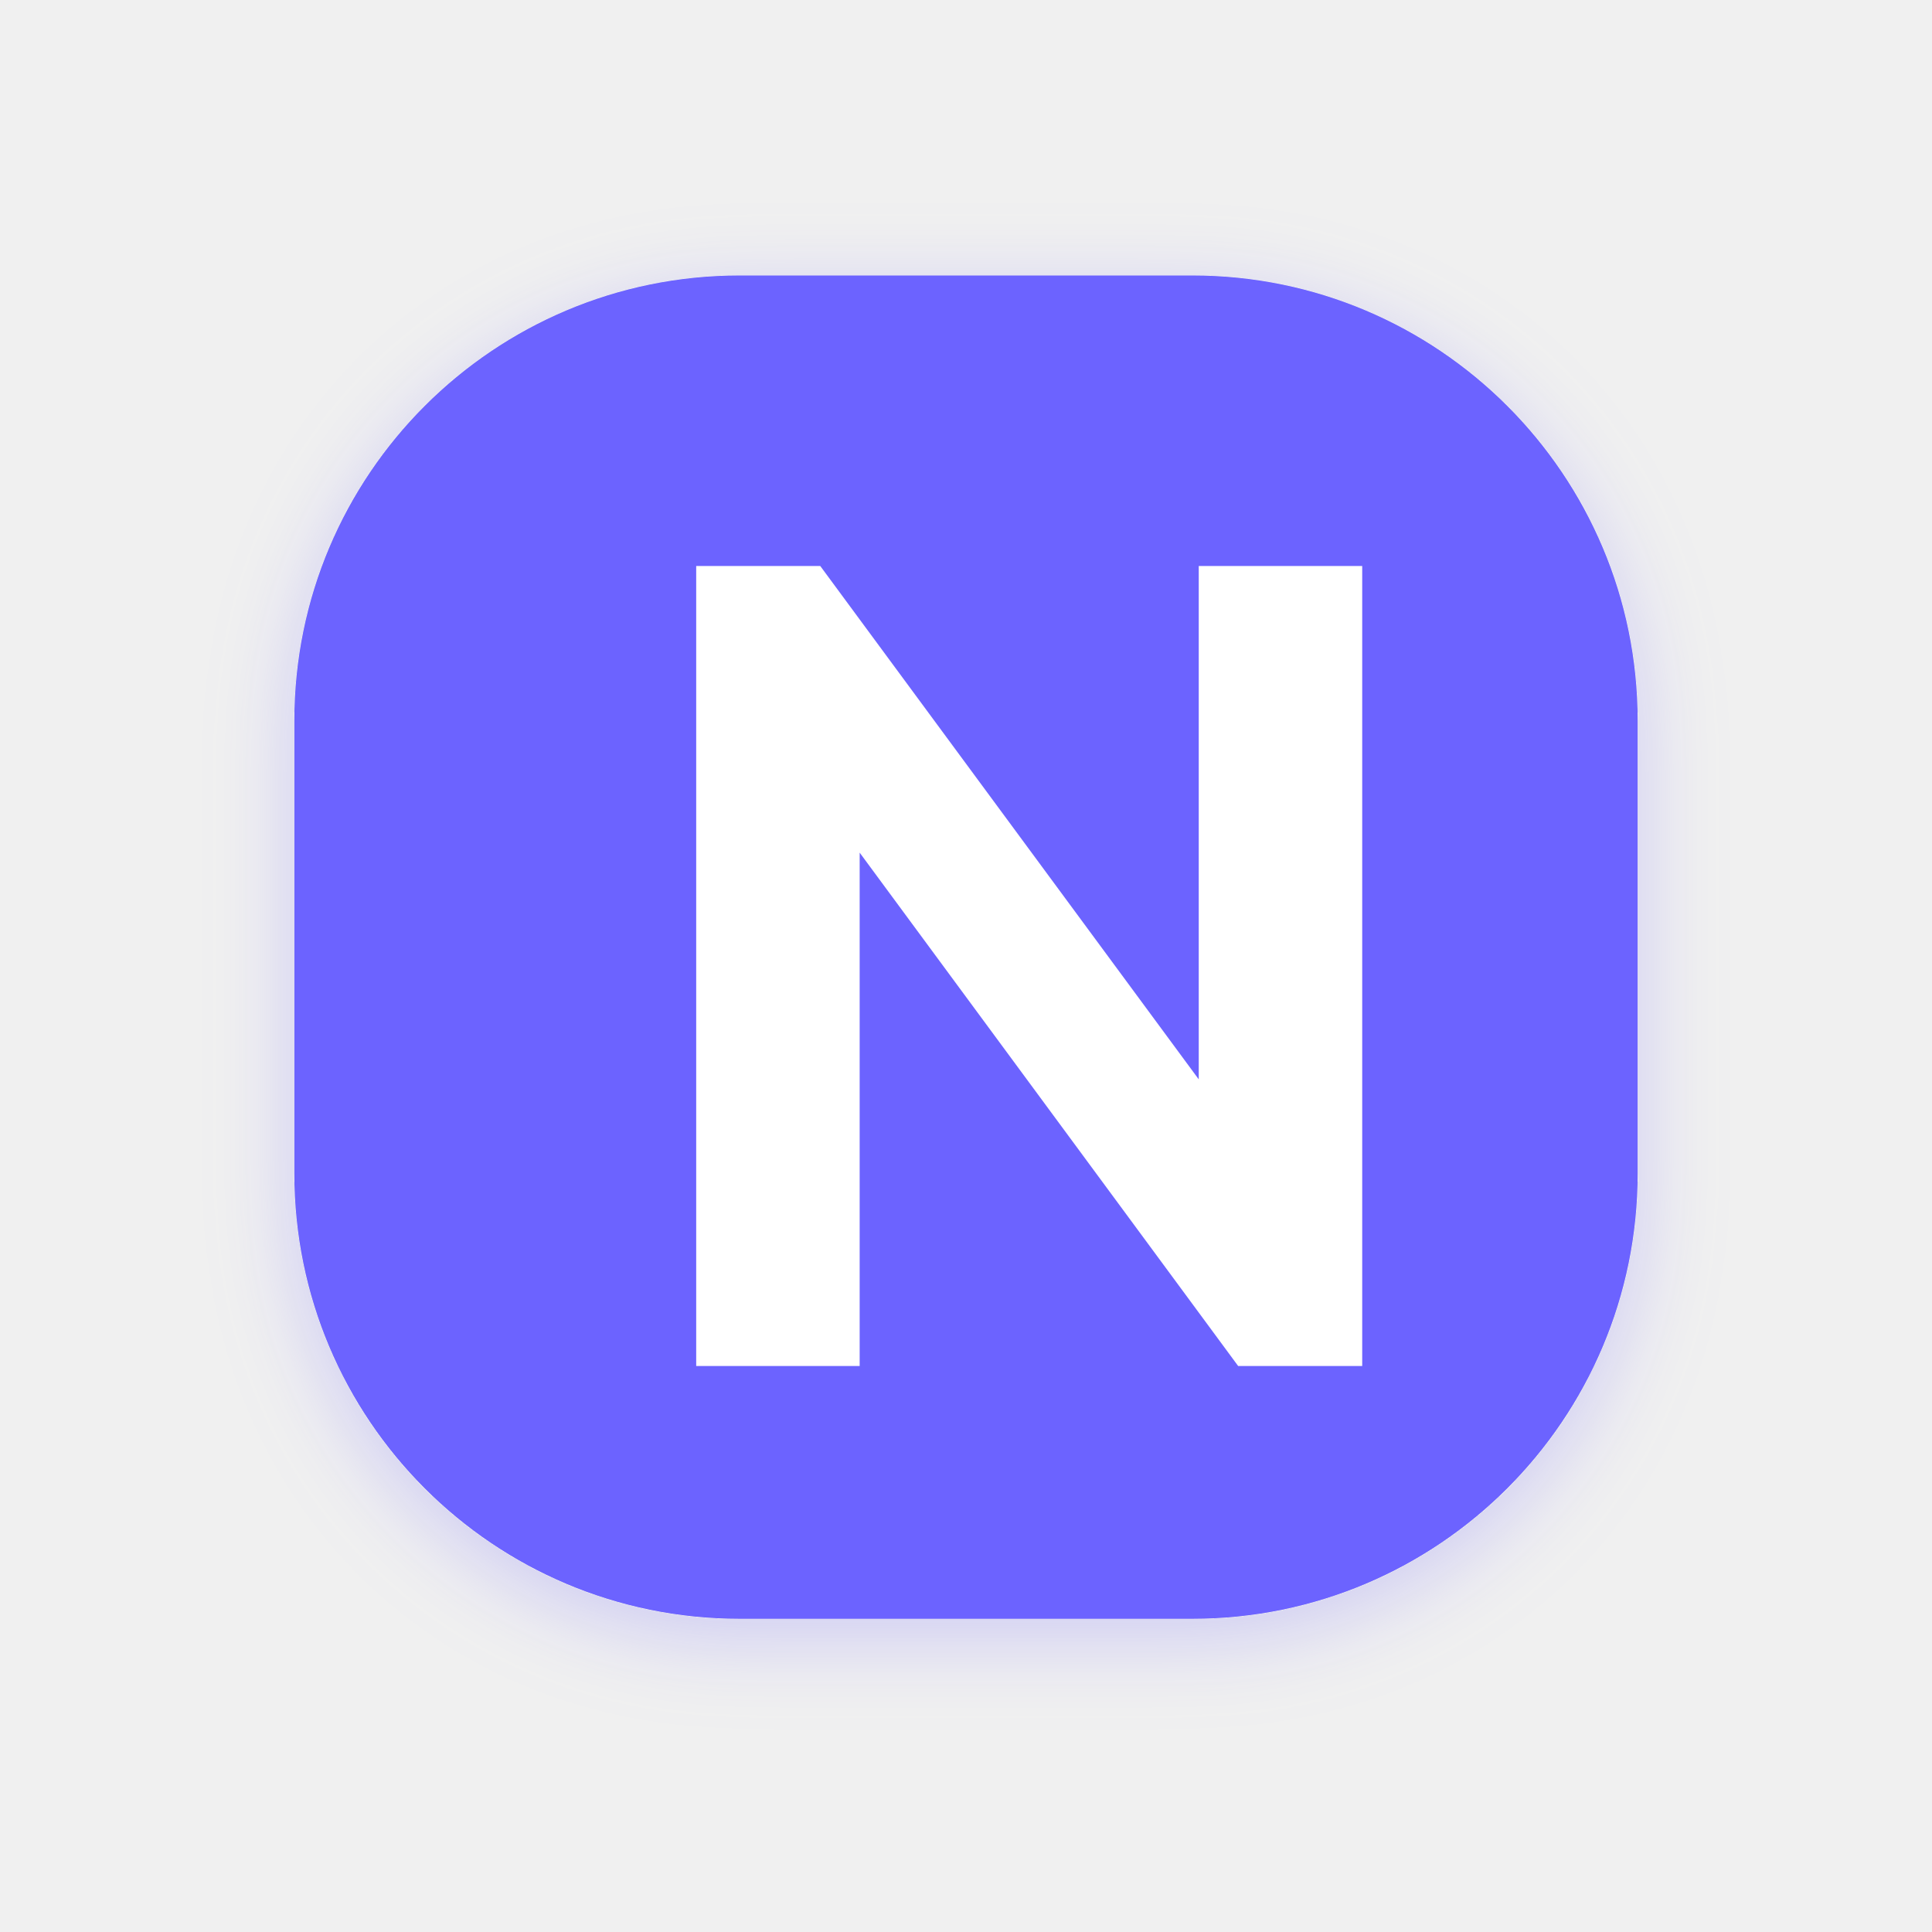
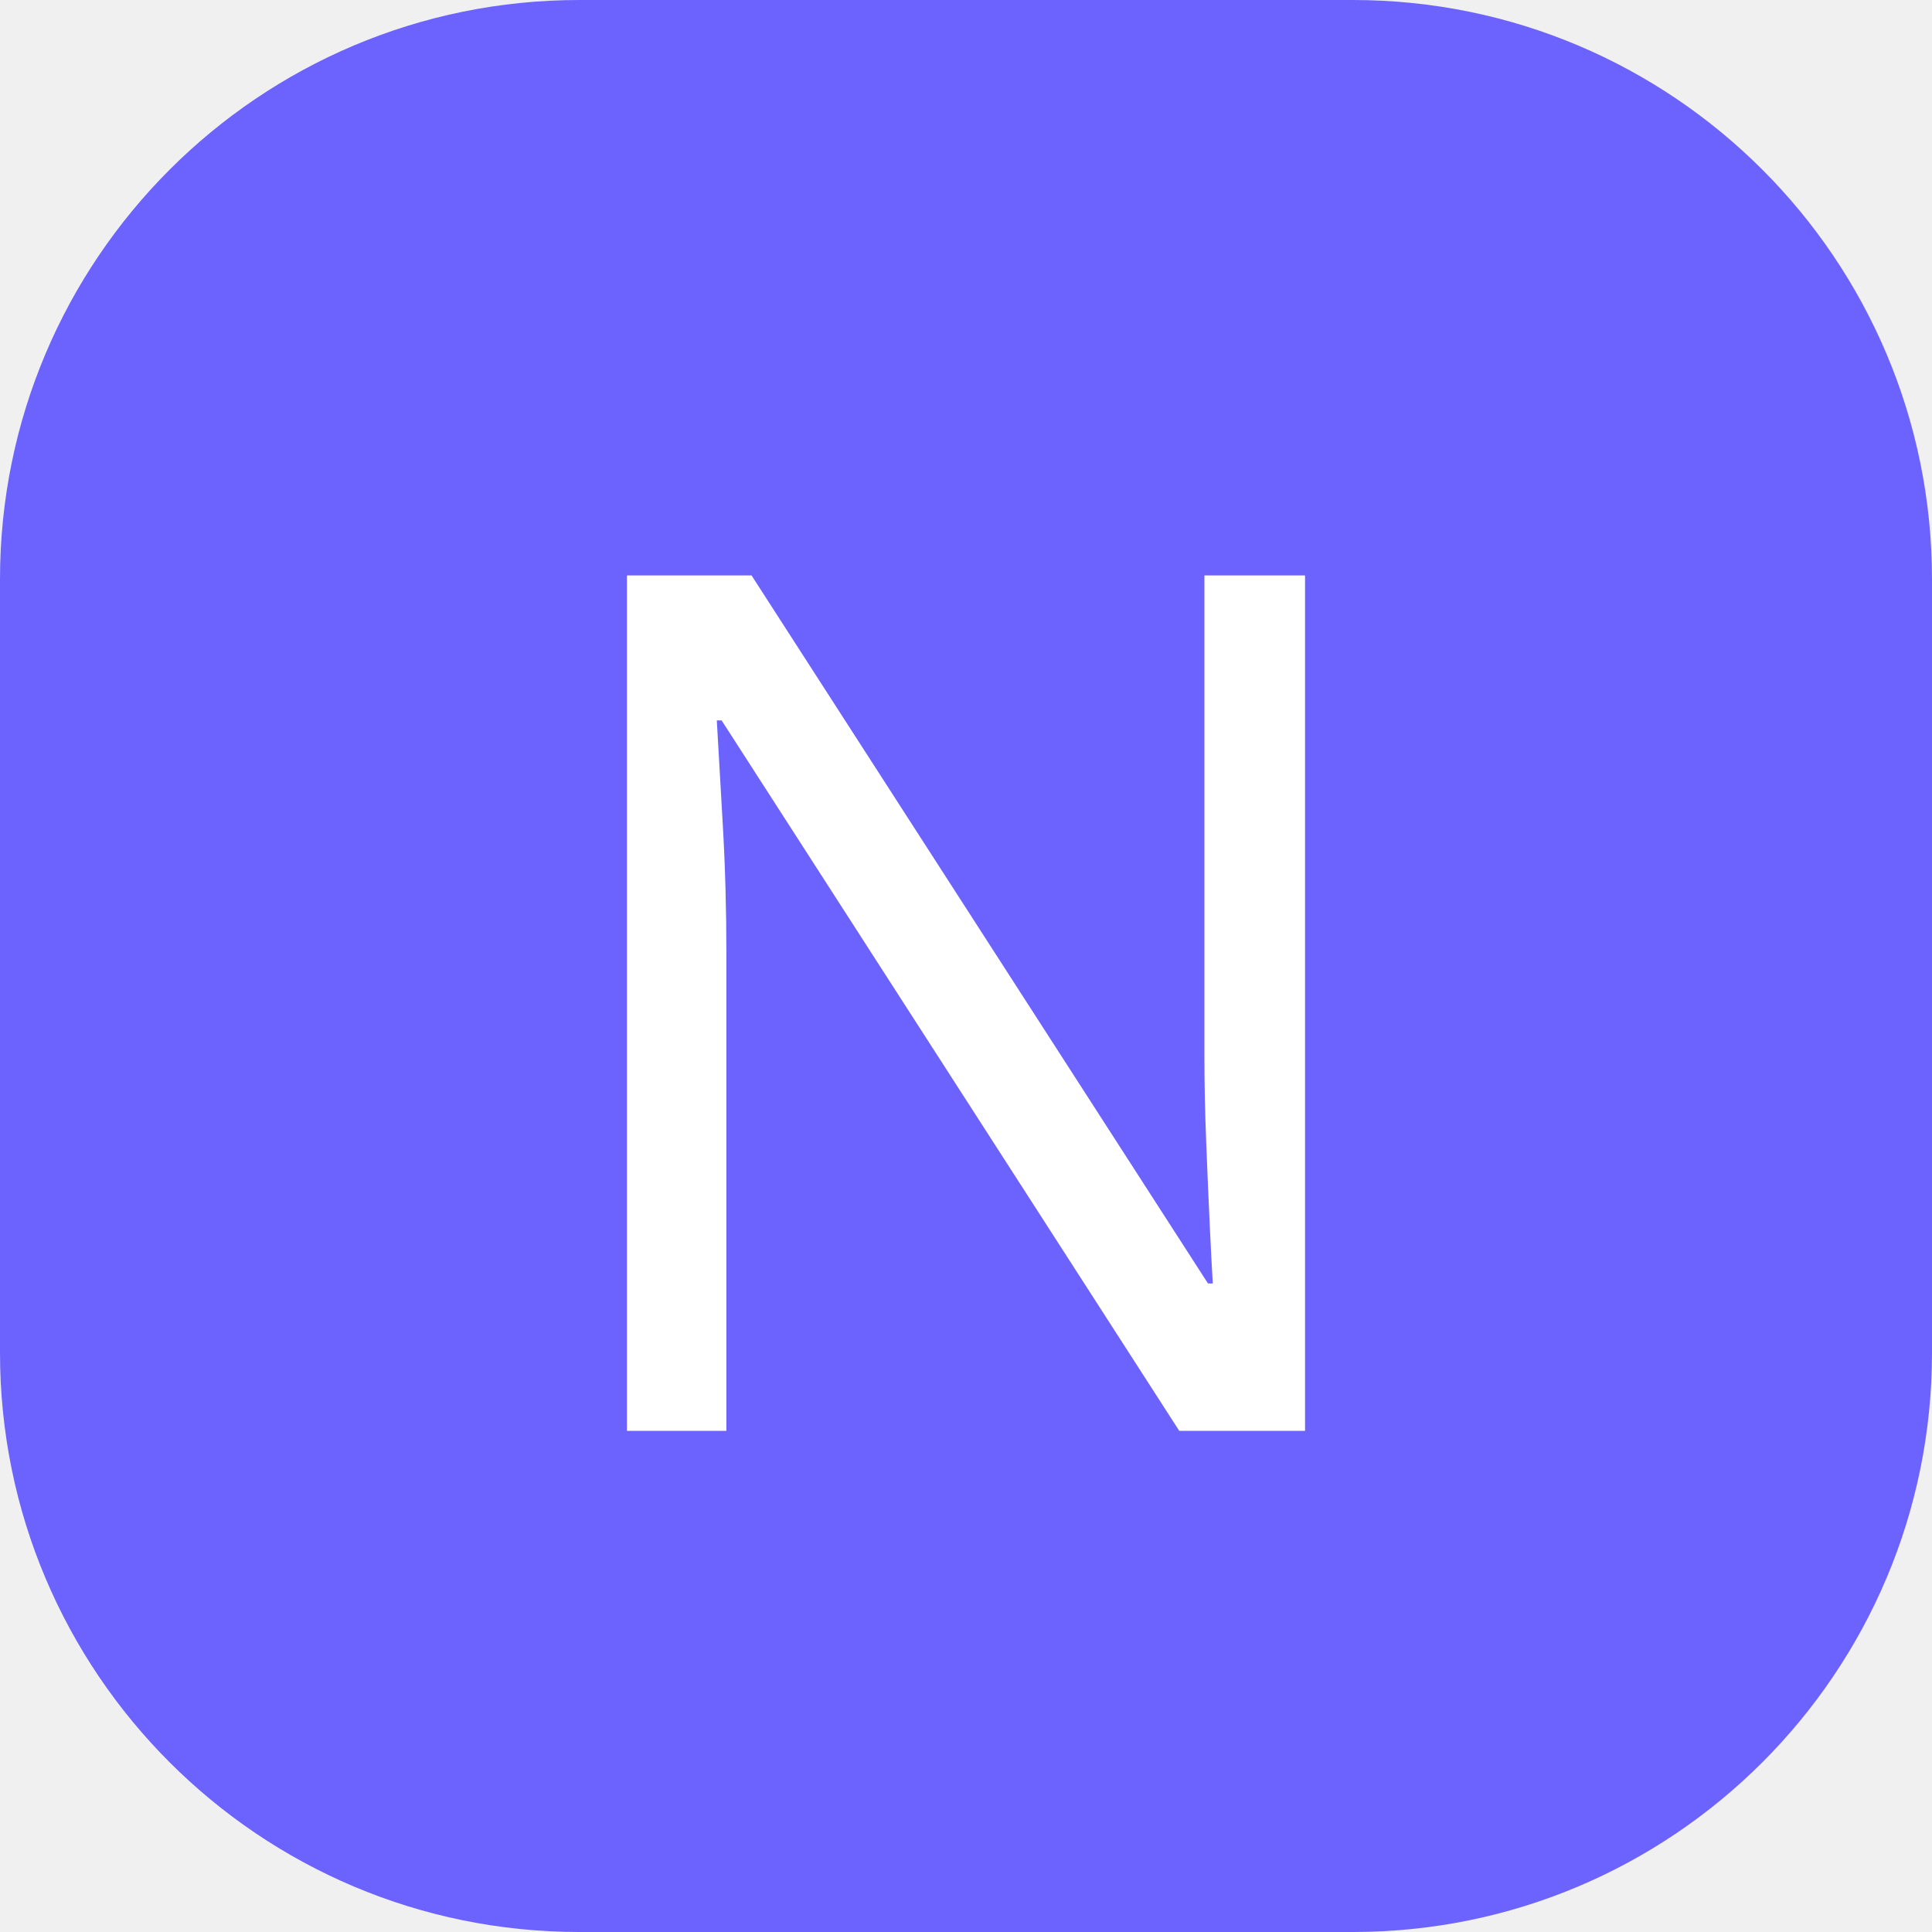
- <svg xmlns="http://www.w3.org/2000/svg" width="1024" height="1024" viewBox="0 0 1024 1024" fill="none">
-   <defs>
-     <filter id="tileShadow" x="96" y="108" width="832" height="832" filterUnits="userSpaceOnUse" color-interpolation-filters="sRGB">
-       <feFlood flood-opacity="0" result="BackgroundImageFix" />
-       <feColorMatrix in="SourceAlpha" type="matrix" values="0 0 0 0 0 0 0 0 0 0 0 0 0 0 0 0 0 0 127 0" result="hardAlpha" />
-       <feOffset dy="10" />
-       <feGaussianBlur stdDeviation="22" />
-       <feComposite in2="hardAlpha" operator="out" />
-       <feColorMatrix type="matrix" values="0 0 0 0 0.424 0 0 0 0 0.388 0 0 0 0 1 0 0 0 0.26 0" />
-       <feBlend mode="normal" in2="BackgroundImageFix" result="effect1_dropShadow_1_1" />
-       <feBlend mode="normal" in="SourceGraphic" in2="effect1_dropShadow_1_1" result="shape" />
-     </filter>
-   </defs>
-   <g filter="url(#tileShadow)">
-     <rect x="156" y="146" width="712" height="712" rx="236" fill="#6C63FF" />
-   </g>
-   <path d="M369 724V300H434.76L635.36 572.08V300H722V724H656.24L455.64 451.92V724H369Z" fill="white" />
+ <svg xmlns="http://www.w3.org/2000/svg" viewBox="0 0 1024 1024" width="1024" height="1024">
+   <rect width="1024" height="1024" rx="307" ry="307" fill="#6C63FF" />
+   <text x="512" y="512" text-anchor="middle" dominant-baseline="central" font-family="Righteous, sans-serif" font-size="635" font-weight="400" fill="#ffffff">N</text>
</svg>
